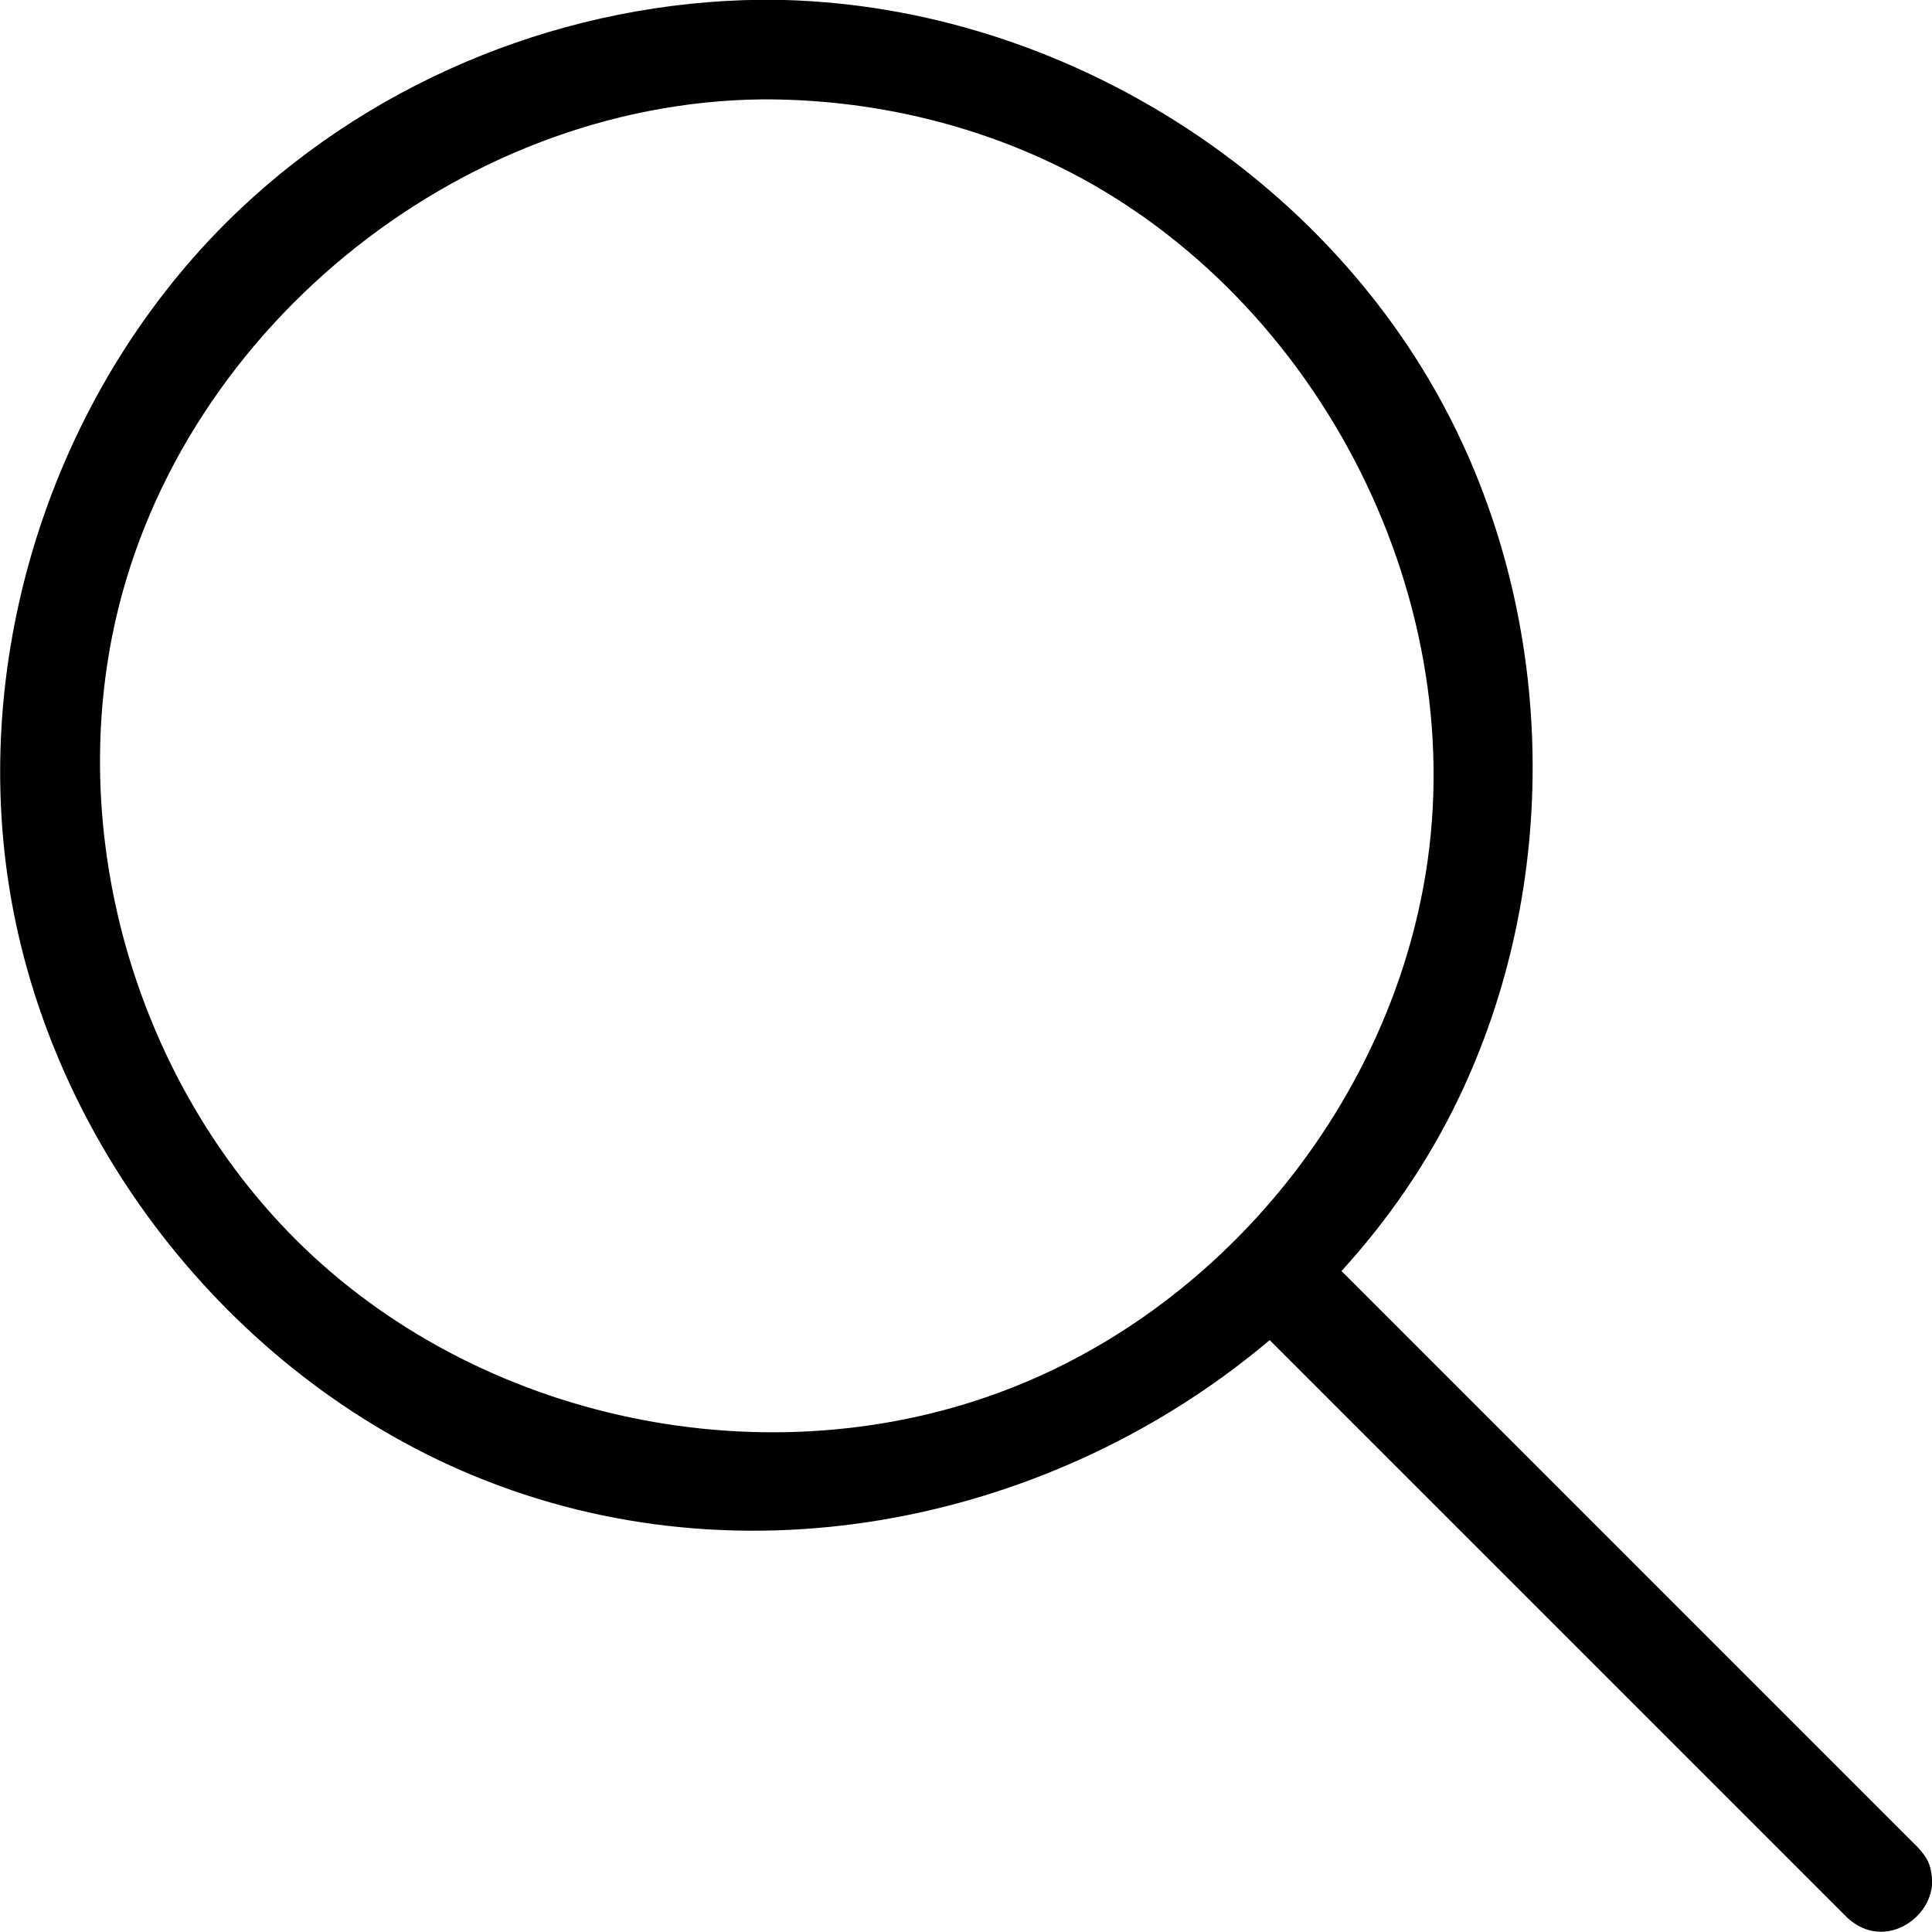
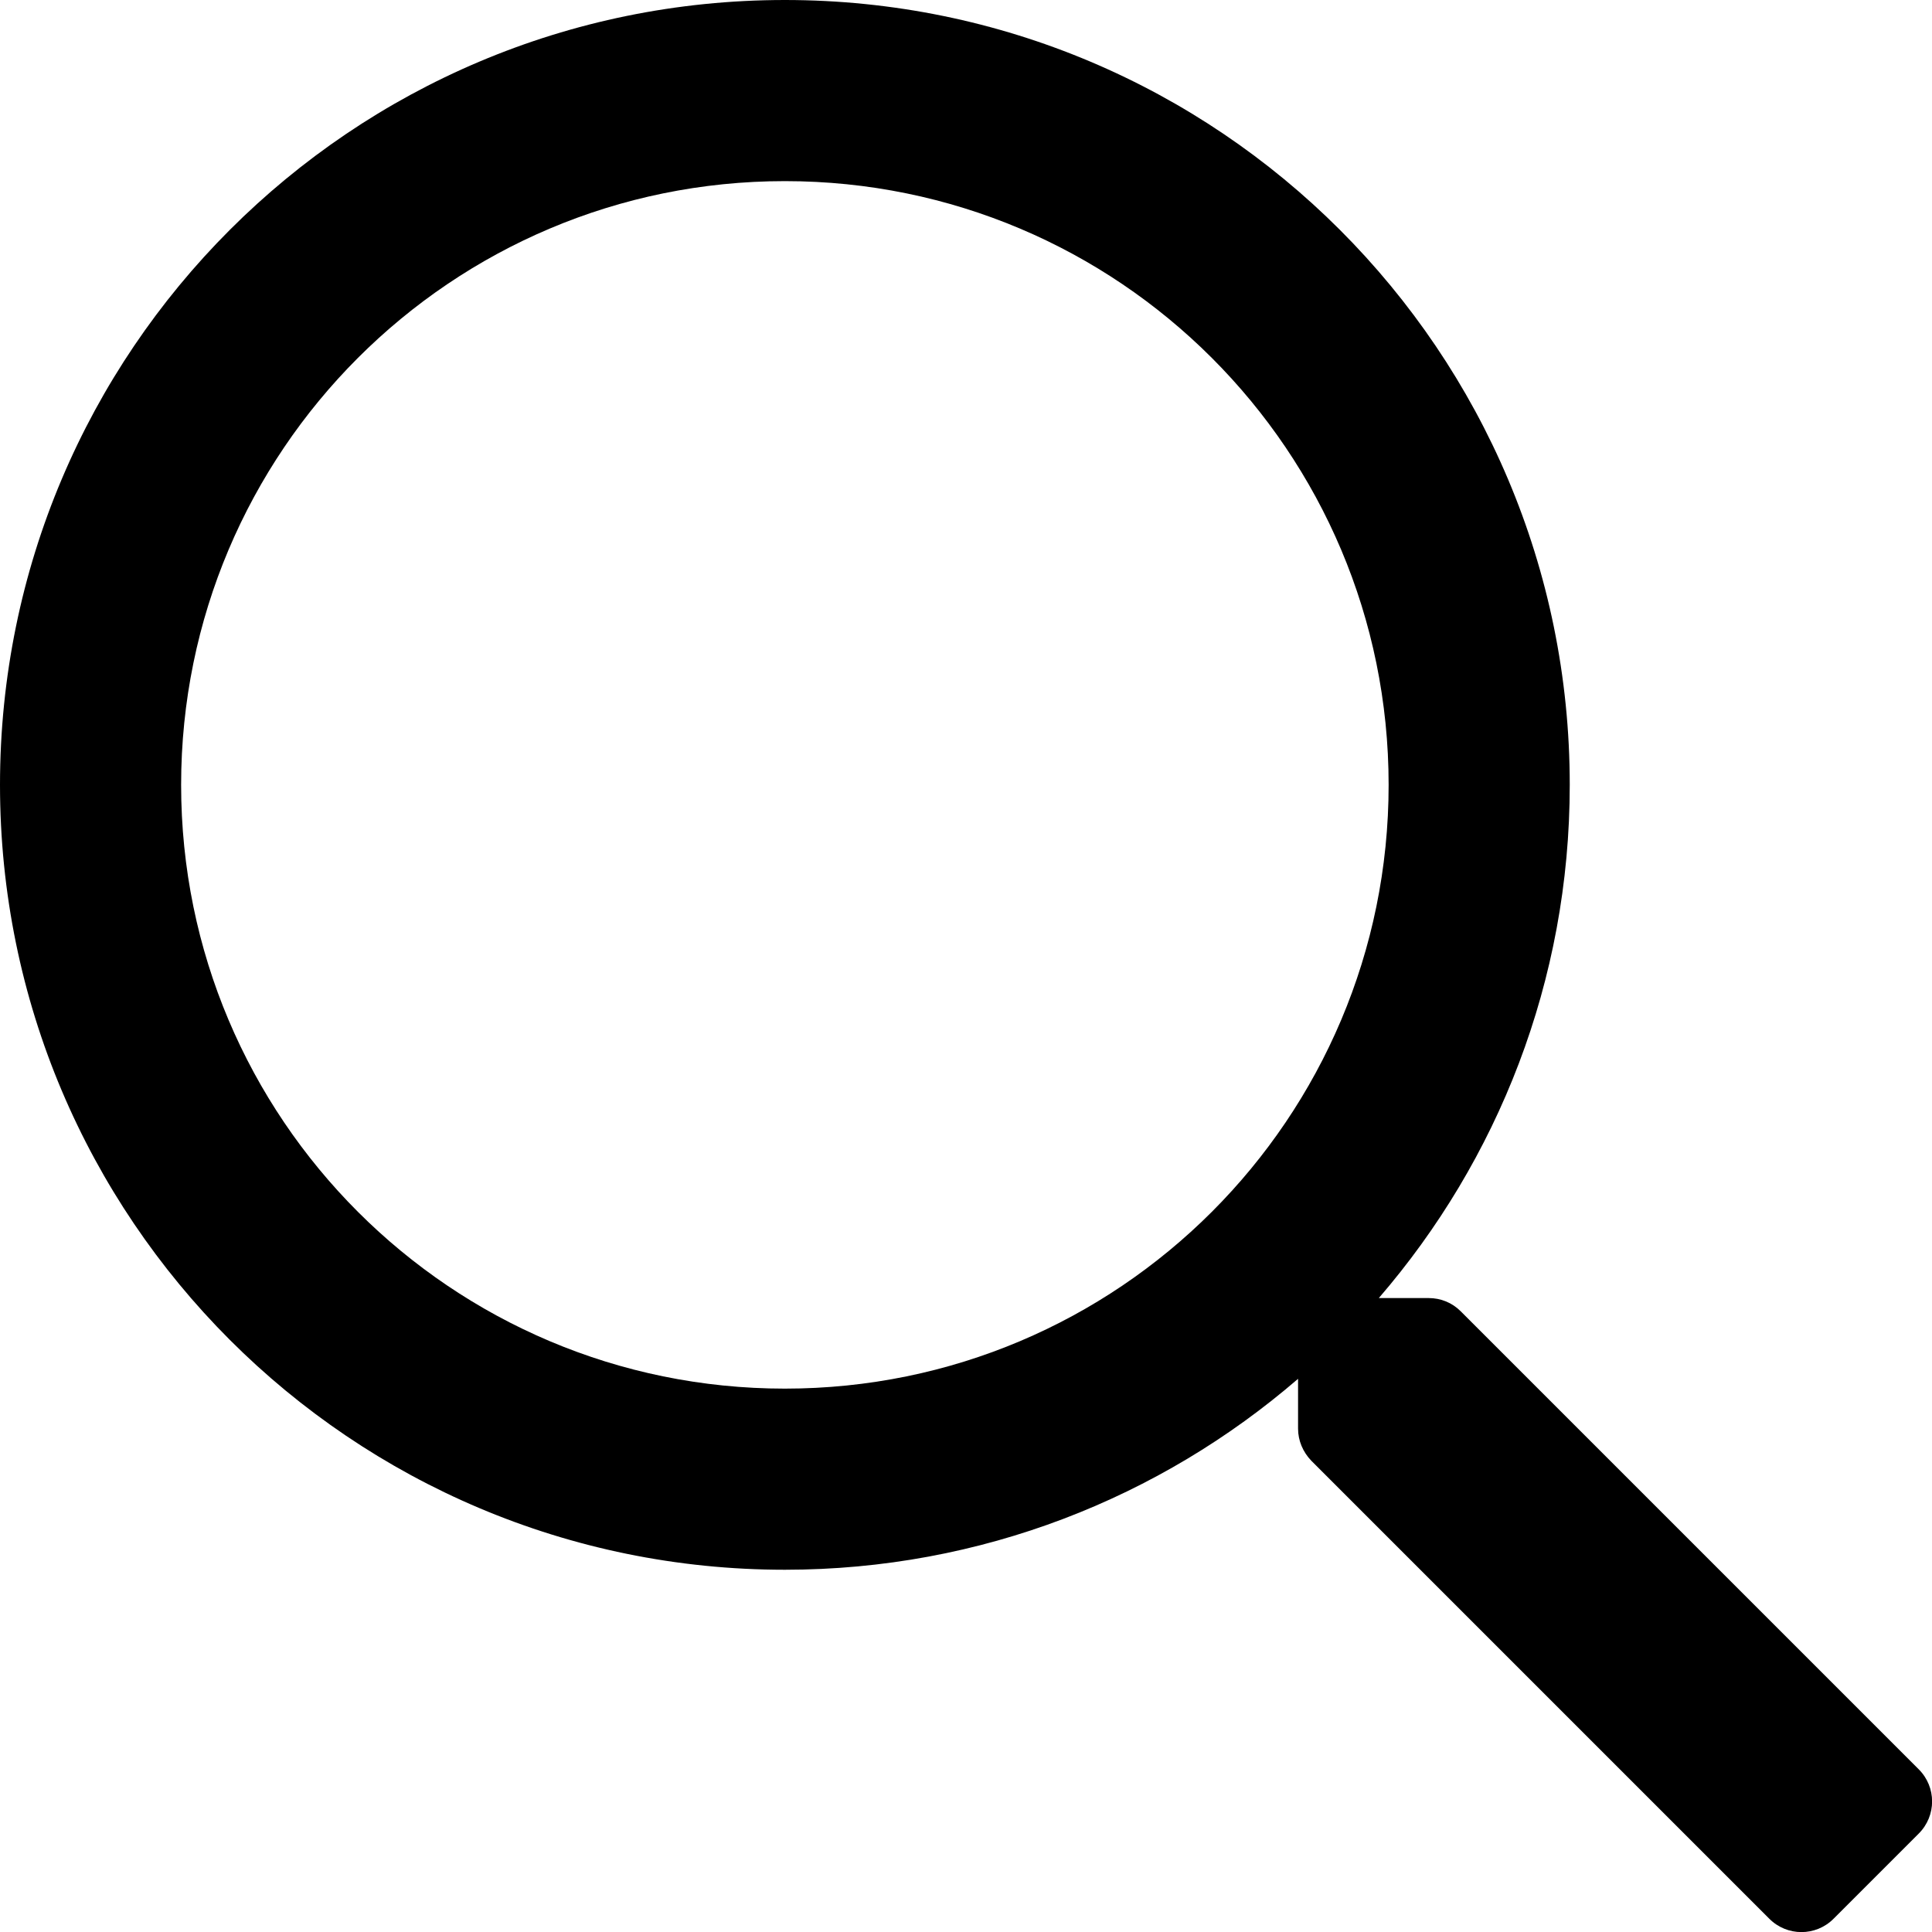
- <svg xmlns="http://www.w3.org/2000/svg" width="100%" height="100%" viewBox="0 0 128 128" version="1.1" xml:space="preserve">
-   <path d="M84.12,88.786C70.046,100.681 49.444,105.282 31.306,97.741C15.086,90.998 2.915,75.317 0.478,57.902C-1.764,41.879 4.164,24.921 15.962,13.806C25.19,5.113 37.678,0.106 50.473,-0.015C50.692,-0.016 50.911,-0.016 51.13,-0.015C69.558,0.16 87.425,11.059 95.916,27.39C103.156,41.316 103.433,58.661 96.605,72.833C94.6,76.995 91.977,80.813 88.877,84.209L127.049,122.382C127.754,123.137 127.87,123.536 127.975,124.199C128.397,126.865 124.919,129.413 122.383,127.048L84.12,88.786ZM50.515,6.584C30.257,6.776 11.376,22.232 7.429,42.155C4.566,56.603 9.488,72.382 20.103,82.624C32.377,94.466 51.782,98.292 67.763,91.647C81.879,85.779 92.47,72.128 94.589,56.988C97.217,38.213 86.346,18.332 68.997,10.488C63.205,7.869 56.88,6.564 50.515,6.584Z" />
+ <svg xmlns="http://www.w3.org/2000/svg" width="100%" height="100%" viewBox="0 0 512 512" version="1.1">
+   <path d="M508.5,468.9l-121.4,-121.4c-2.3,-2.3 -5.3,-3.5 -8.5,-3.5l-13.2,0c31.5,-36.5 50.6,-84 50.6,-136c-0,-114.9 -93.1,-208 -208,-208c-114.9,0 -208,93.1 -208,208c-0,114.9 93.1,208 208,208c52,0 99.5,-19.1 136,-50.6l-0,13.2c-0,3.2 1.3,6.2 3.5,8.5l121.4,121.4c4.7,4.7 12.3,4.7 17,0l22.6,-22.6c4.7,-4.7 4.7,-12.3 -0,-17Zm-300.5,-100.9c-88.4,0 -160,-71.6 -160,-160c-0,-88.4 71.6,-160 160,-160c88.4,0 160,71.6 160,160c-0,88.4 -71.6,160 -160,160Z" style="fill-rule:nonzero;" />
</svg>
